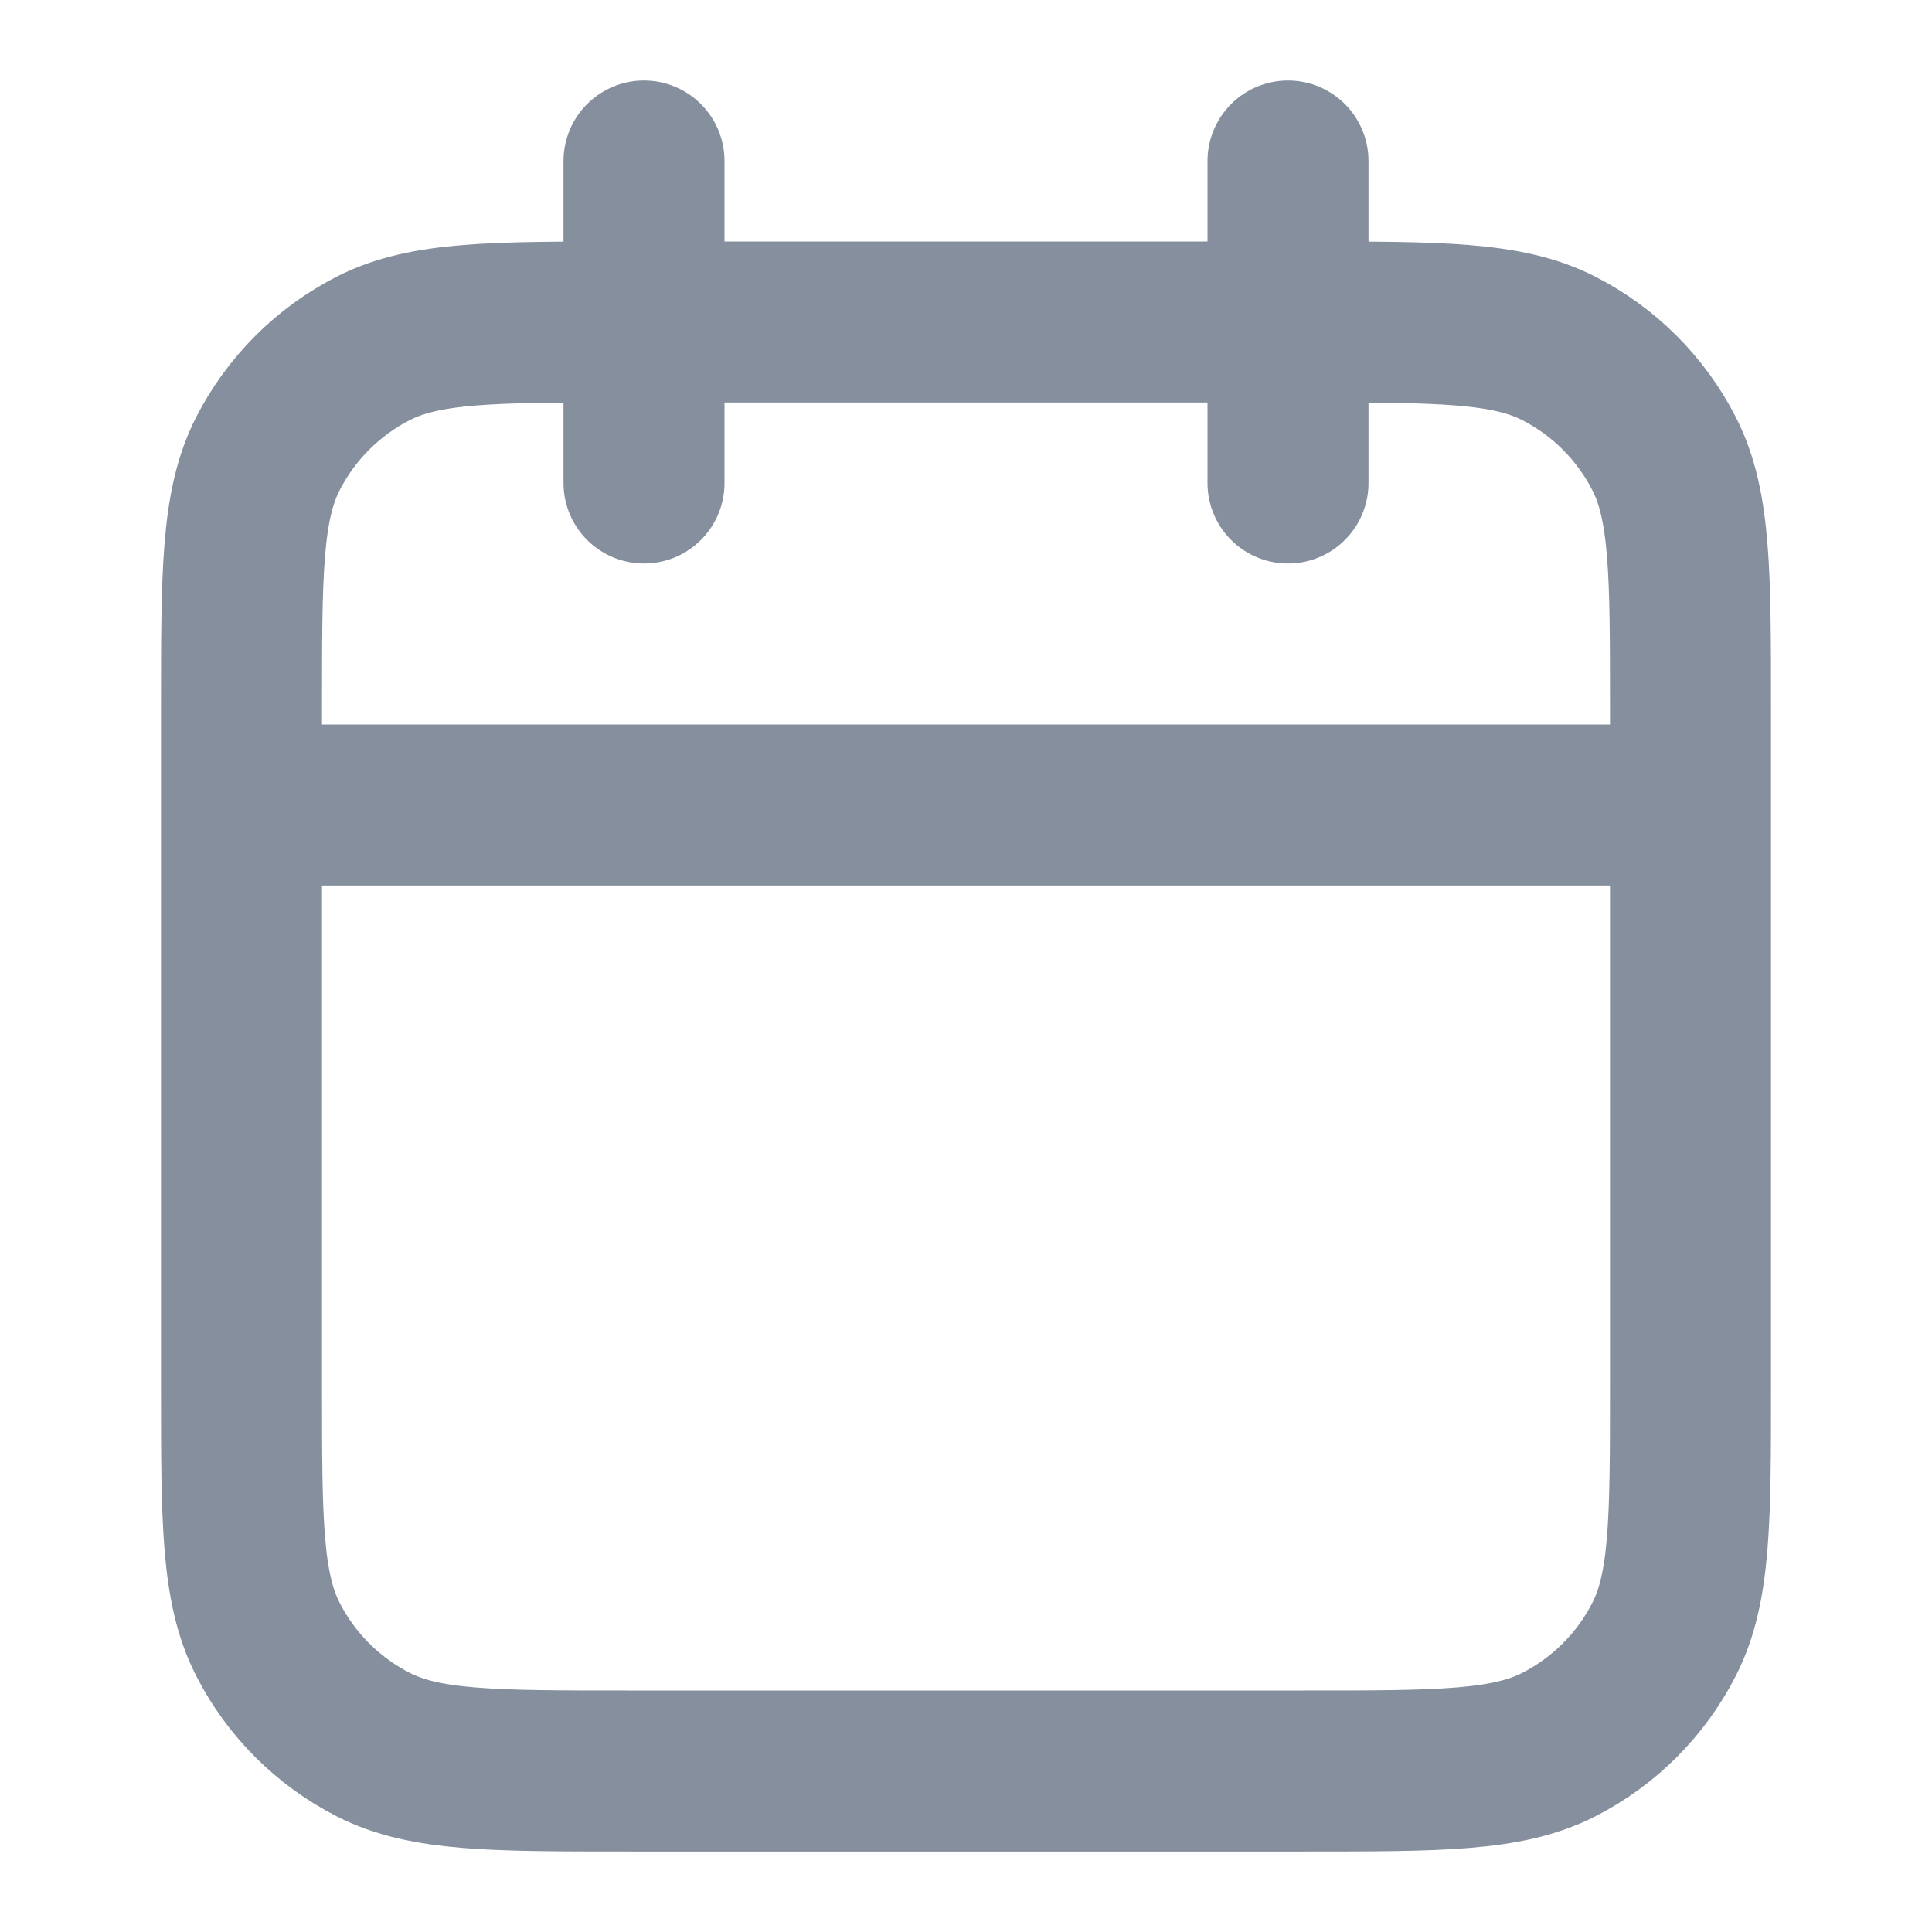
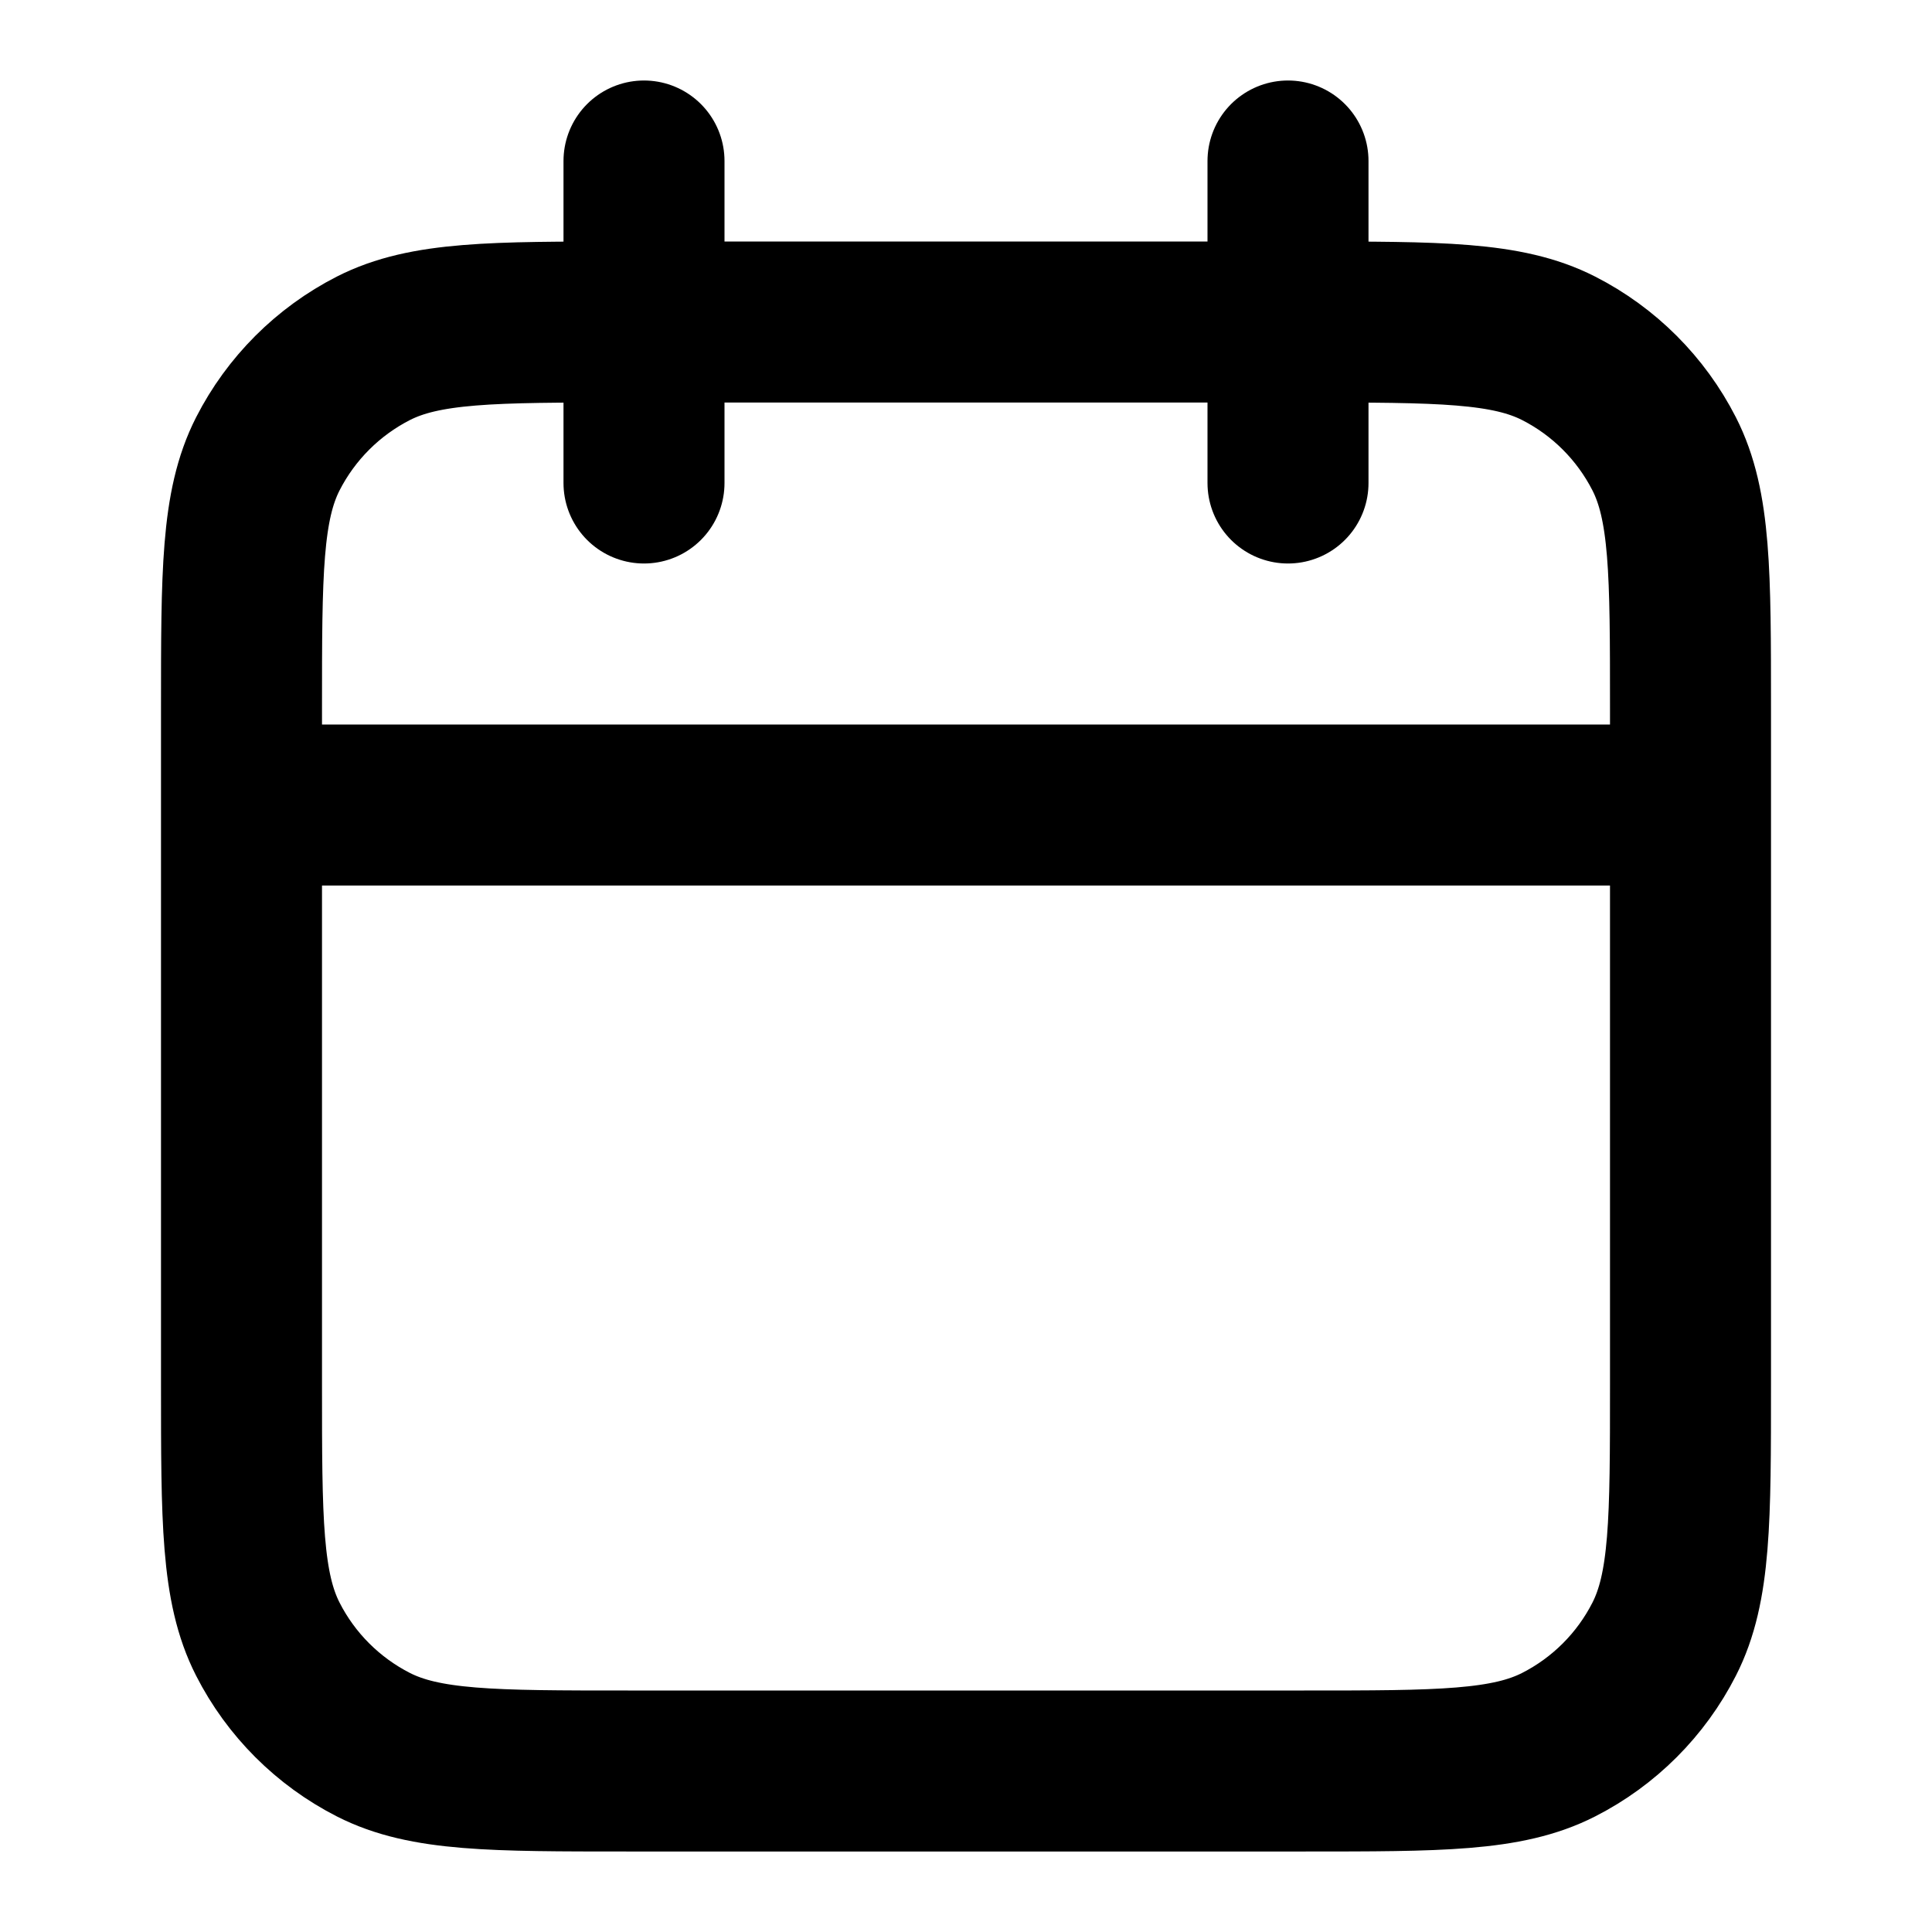
<svg xmlns="http://www.w3.org/2000/svg" width="24" height="24" viewBox="0 0 24 24" fill="none">
-   <path d="M21 10H3M16 2V6M8 2V6M7.8 22H16.2C17.88 22 18.72 22 19.362 21.673C19.927 21.385 20.385 20.927 20.673 20.362C21 19.72 21 18.88 21 17.2V8.8C21 7.12 21 6.28 20.673 5.638C20.385 5.074 19.927 4.615 19.362 4.327C18.72 4 17.88 4 16.2 4H7.8C6.12 4 5.28 4 4.638 4.327C4.074 4.615 3.615 5.074 3.327 5.638C3 6.28 3 7.12 3 8.8V17.2C3 18.88 3 19.72 3.327 20.362C3.615 20.927 4.074 21.385 4.638 21.673C5.28 22 6.12 22 7.8 22Z" stroke="#858F9D" stroke-width="2" stroke-linecap="round" stroke-linejoin="round" />
+   <path d="M21 10H3M16 2V6M8 2V6M7.8 22H16.2C17.88 22 18.72 22 19.362 21.673C19.927 21.385 20.385 20.927 20.673 20.362C21 19.72 21 18.88 21 17.2V8.8C21 7.12 21 6.28 20.673 5.638C20.385 5.074 19.927 4.615 19.362 4.327C18.72 4 17.88 4 16.2 4H7.8C6.12 4 5.28 4 4.638 4.327C4.074 4.615 3.615 5.074 3.327 5.638C3 6.28 3 7.12 3 8.8V17.2C3 18.88 3 19.72 3.327 20.362C3.615 20.927 4.074 21.385 4.638 21.673C5.28 22 6.12 22 7.8 22Z" stroke="black" stroke-width="2" stroke-linecap="round" stroke-linejoin="round" />
</svg>
